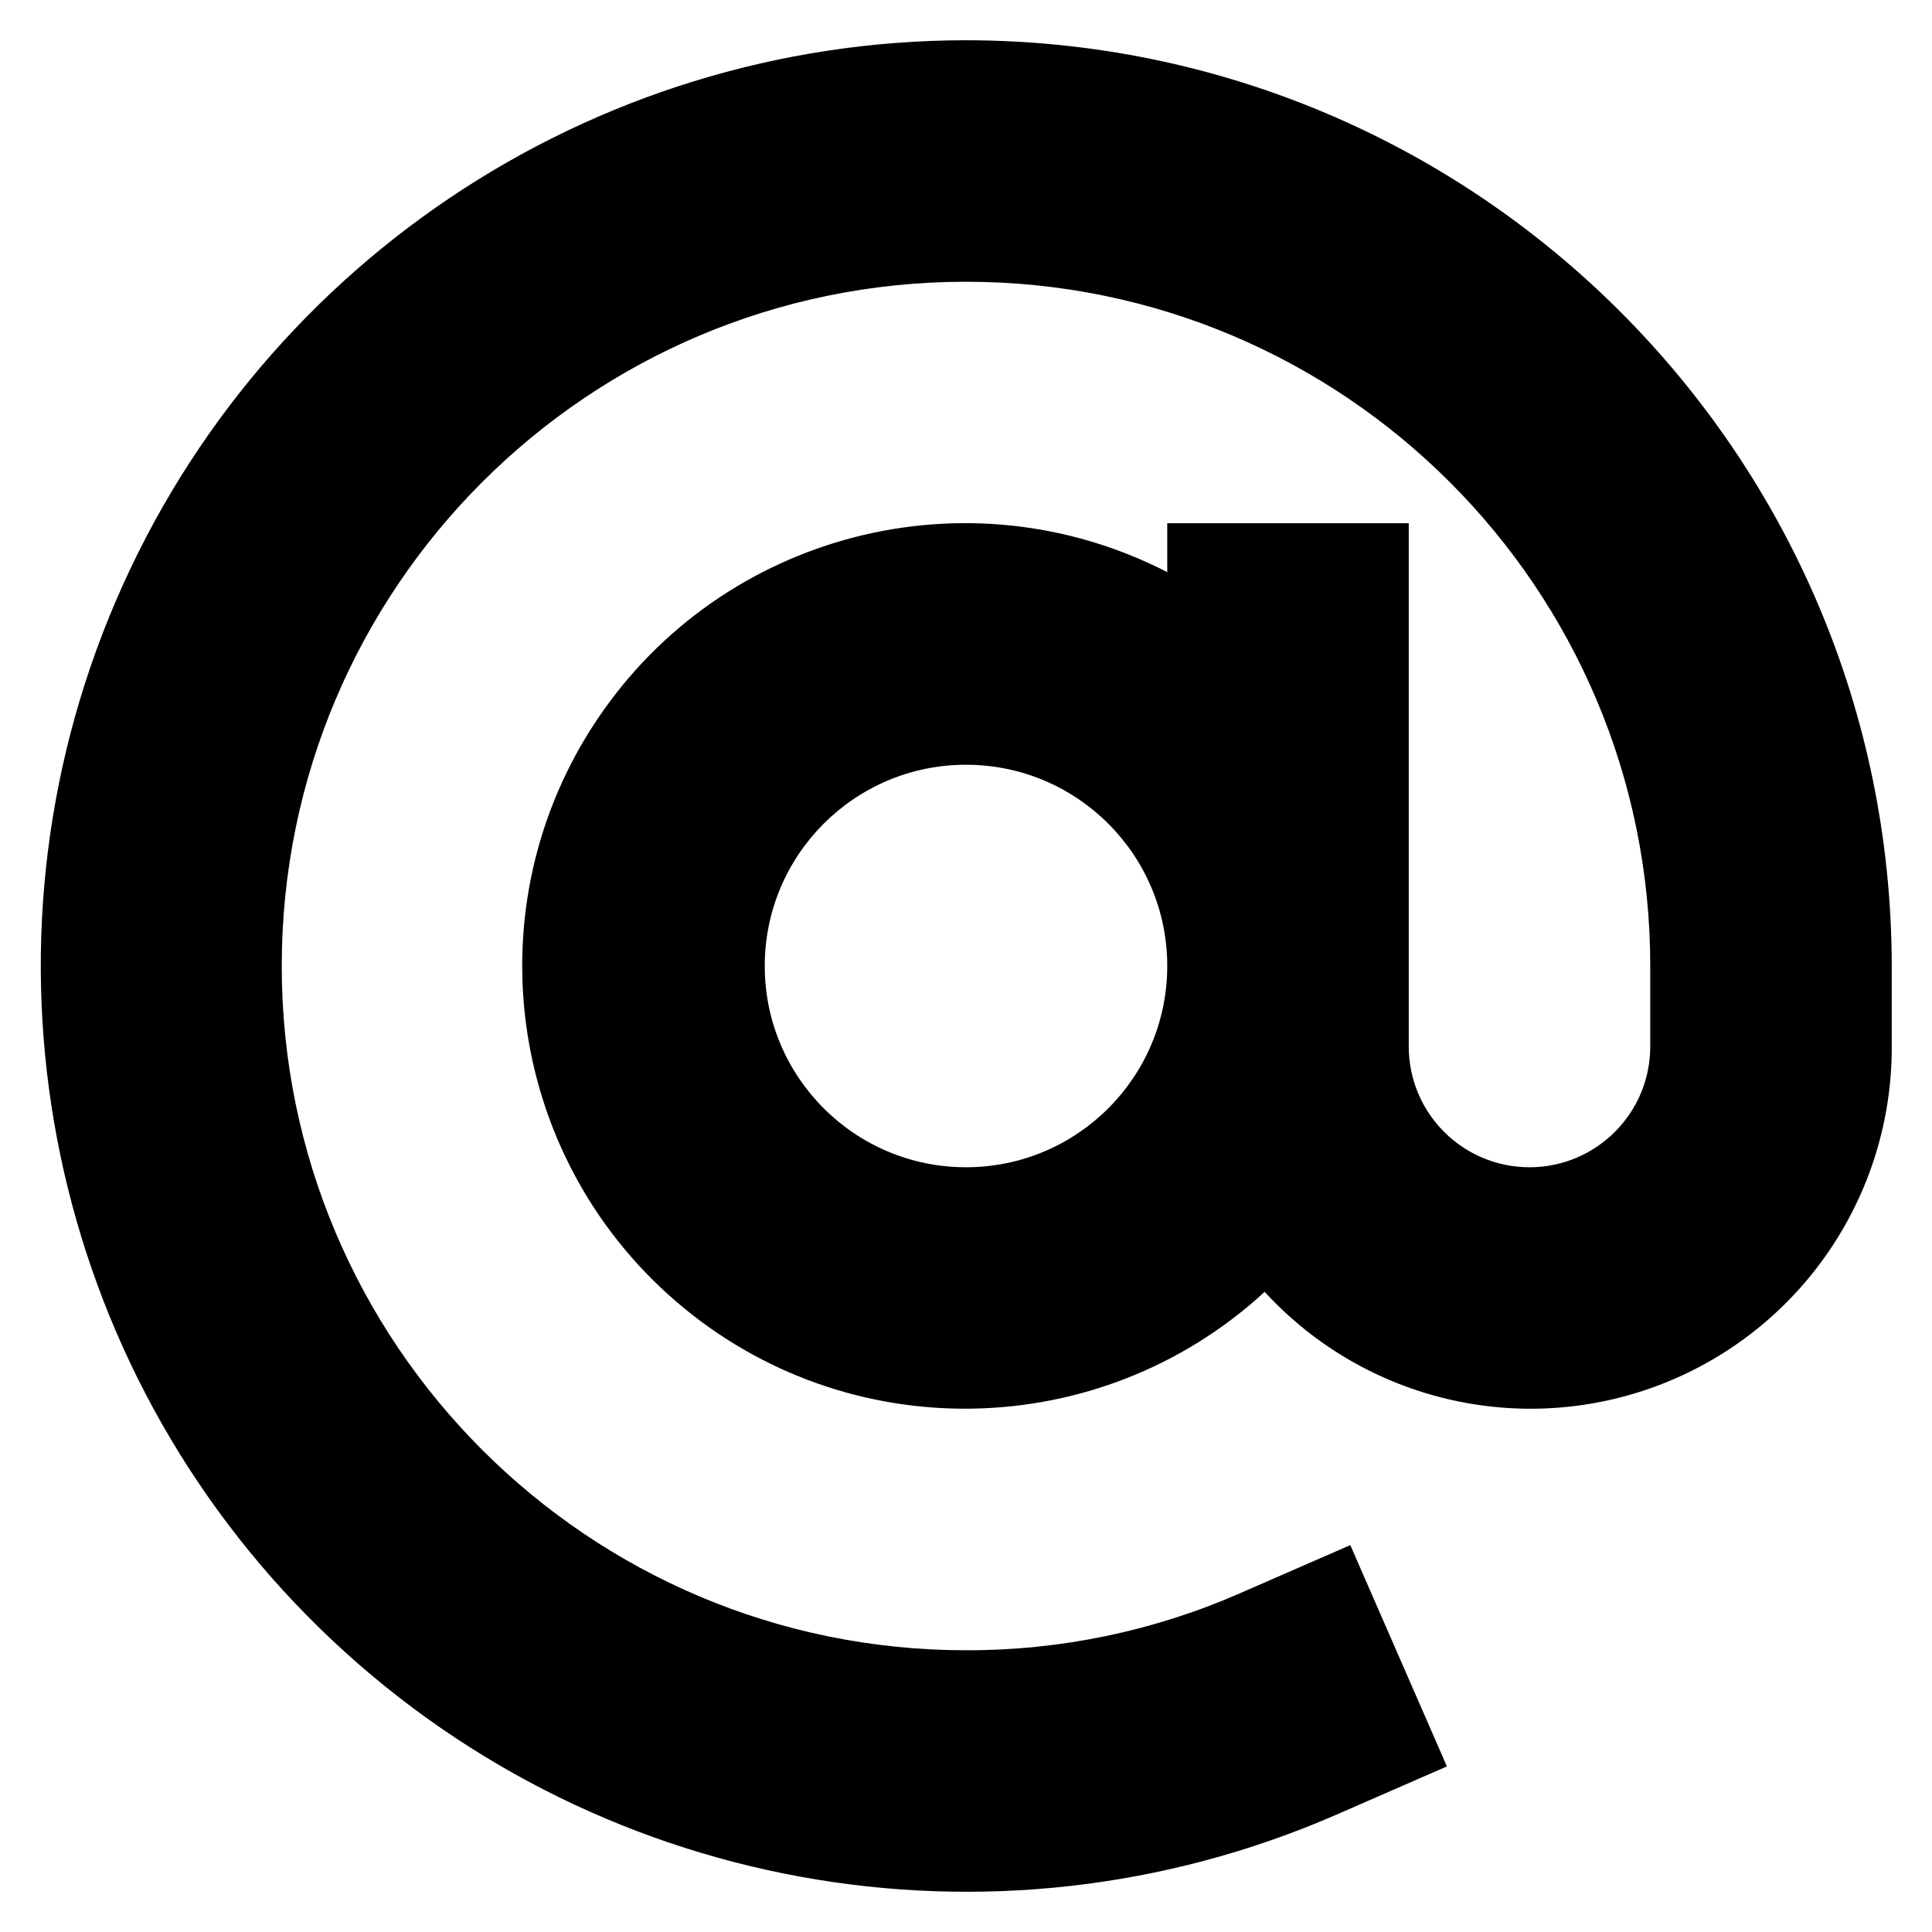
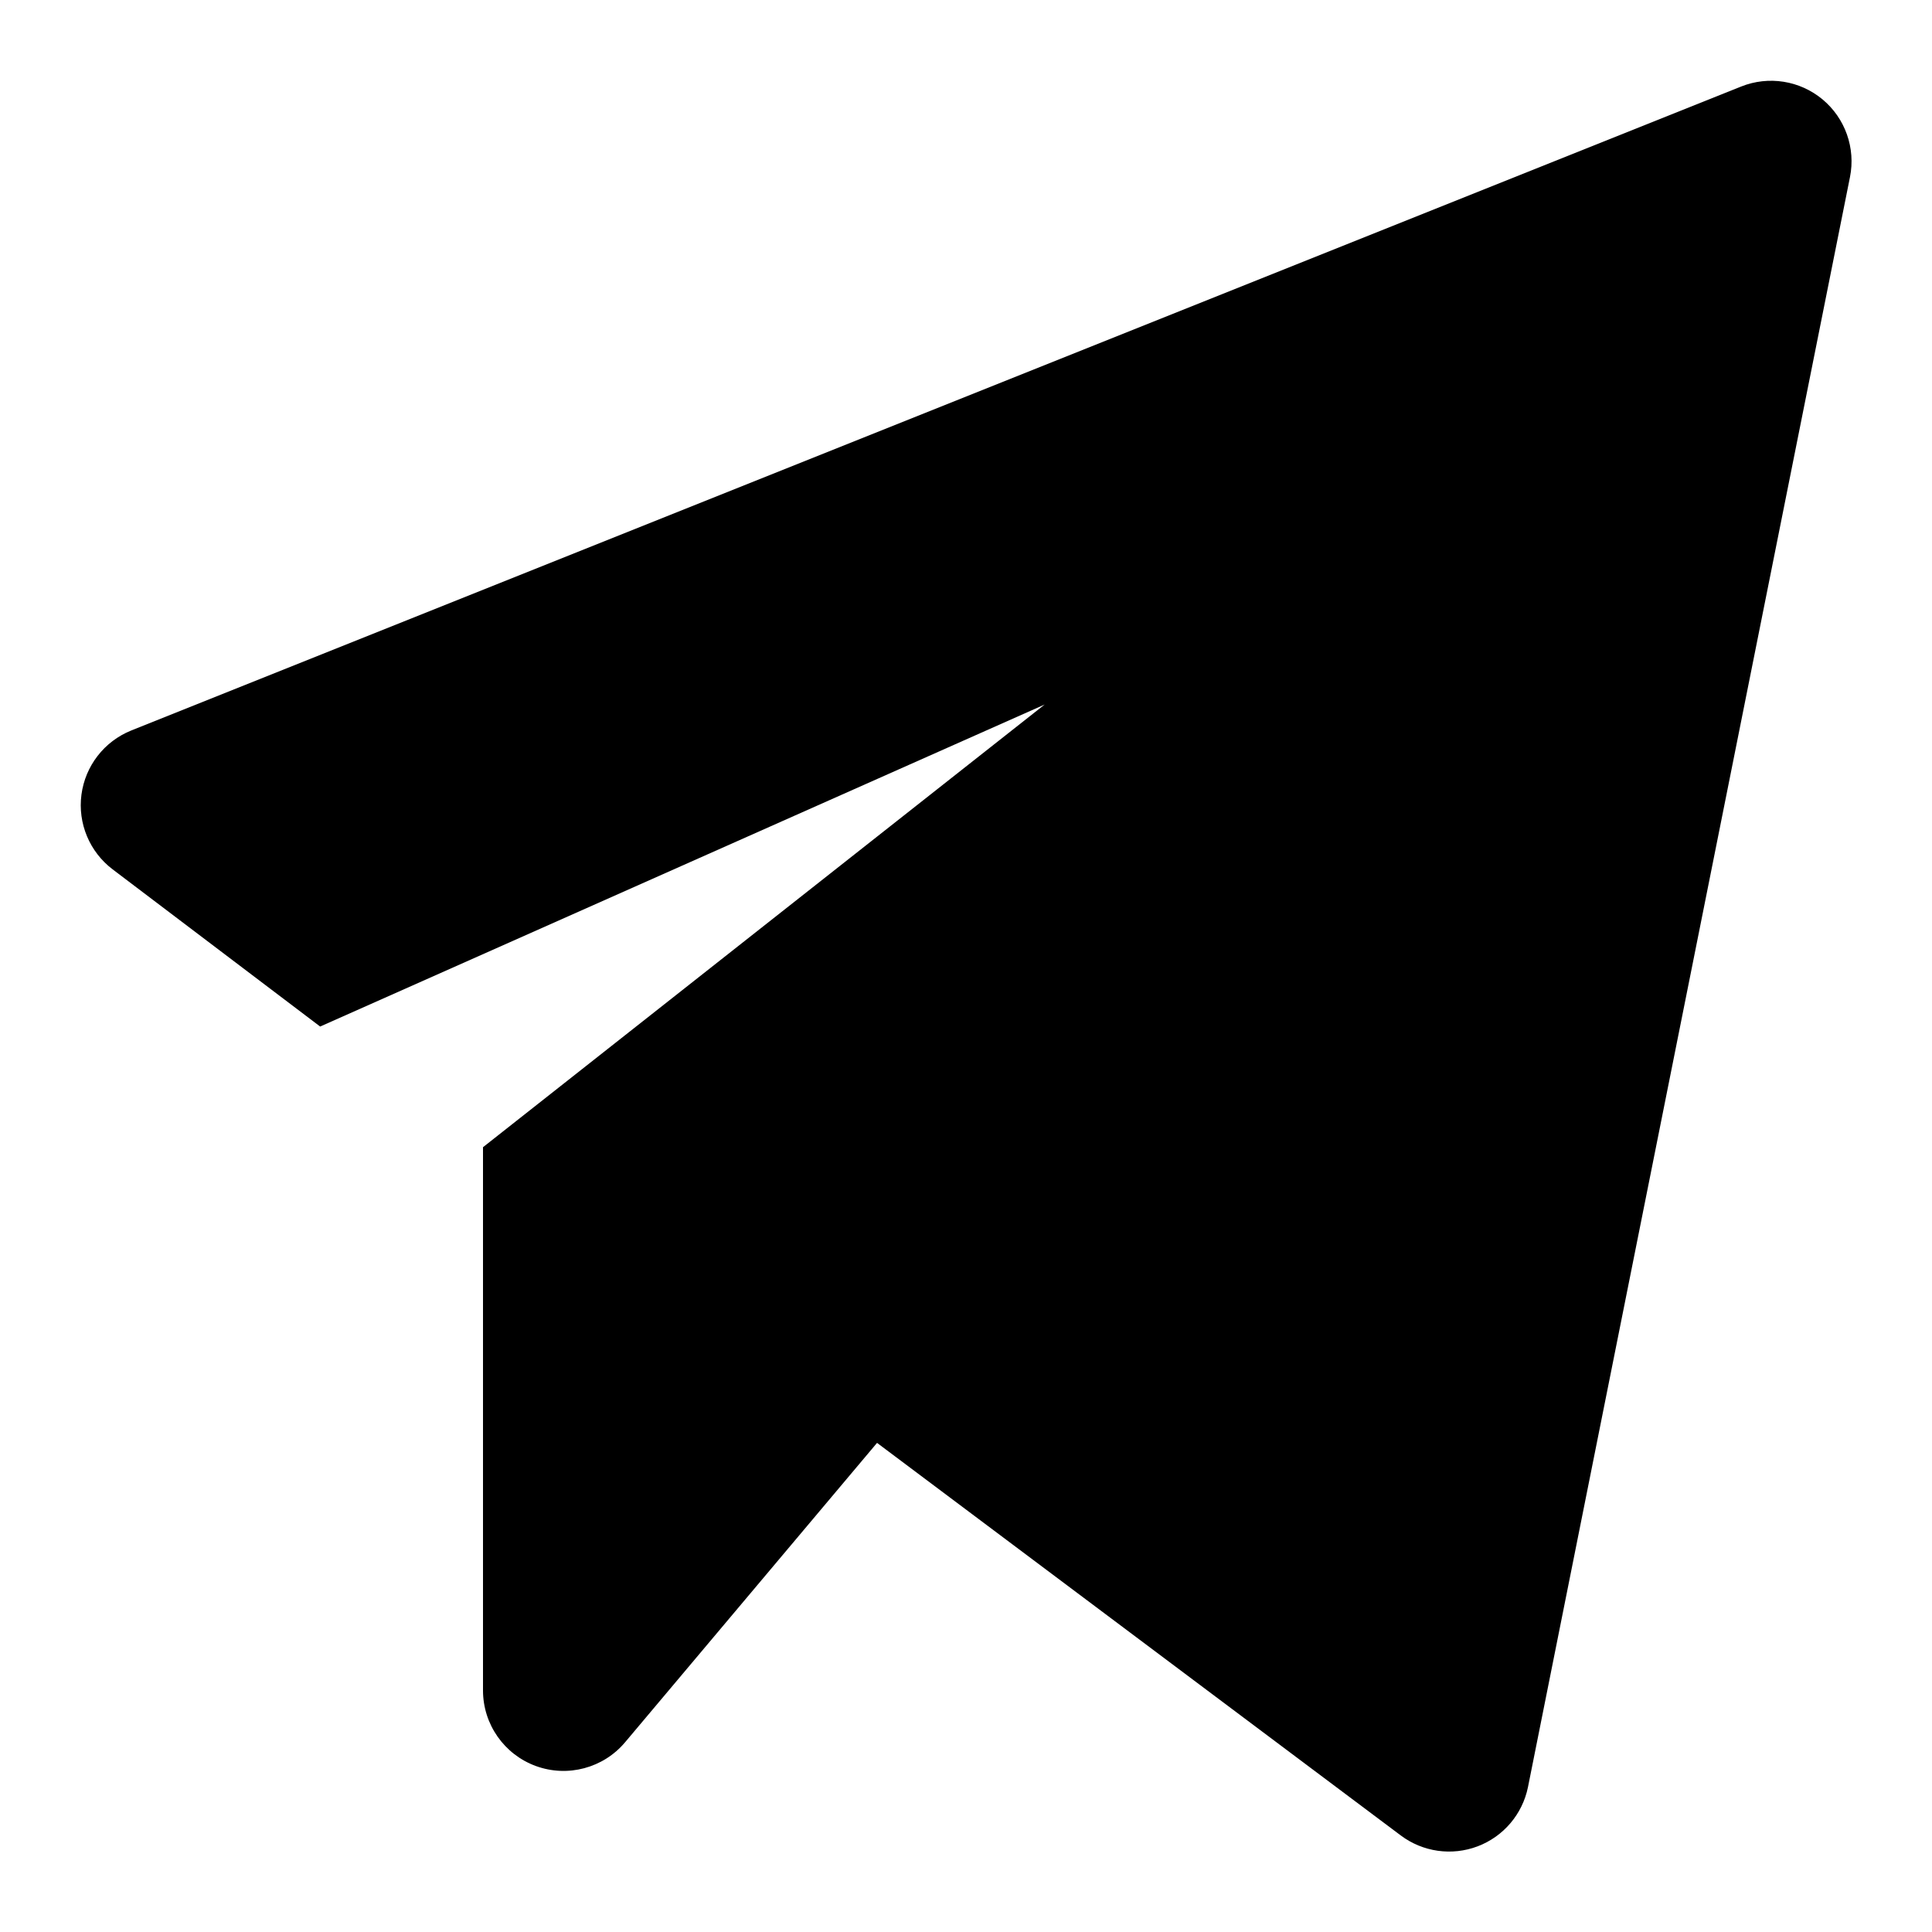
<svg xmlns="http://www.w3.org/2000/svg" viewBox="0 0 24 24">
  <g fill="currentColor" class="nc-icon-wrapper">
-     <path d="M12,.5a11.5,11.5,0,1,0,4.6,22.043l1.374-.6-1.2-2.749-1.375.6A8.416,8.416,0,0,1,12,20.5,8.5,8.5,0,1,1,20.5,12v1a1.5,1.5,0,0,1-3,0V6.5h-3v.607a5.5,5.5,0,1,0,1.21,8.941A4.486,4.486,0,0,0,23.5,13V12A11.513,11.513,0,0,0,12,.5Zm0,14A2.5,2.5,0,1,1,14.5,12,2.5,2.5,0,0,1,12,14.5Z" fill="currentColor" />
+     <path d="M1.4,10.8l2.577,1.952,9-4L6,14.251V21a1,1,0,0,0,1.765.643l3.13-3.719L17.4,22.8a1,1,0,0,0,1.581-.6l4-20a1,1,0,0,0-1.352-1.125l-20,8A1,1,0,0,0,1.4,10.8Z" fill="currentColor" />
  </g>
</svg>
